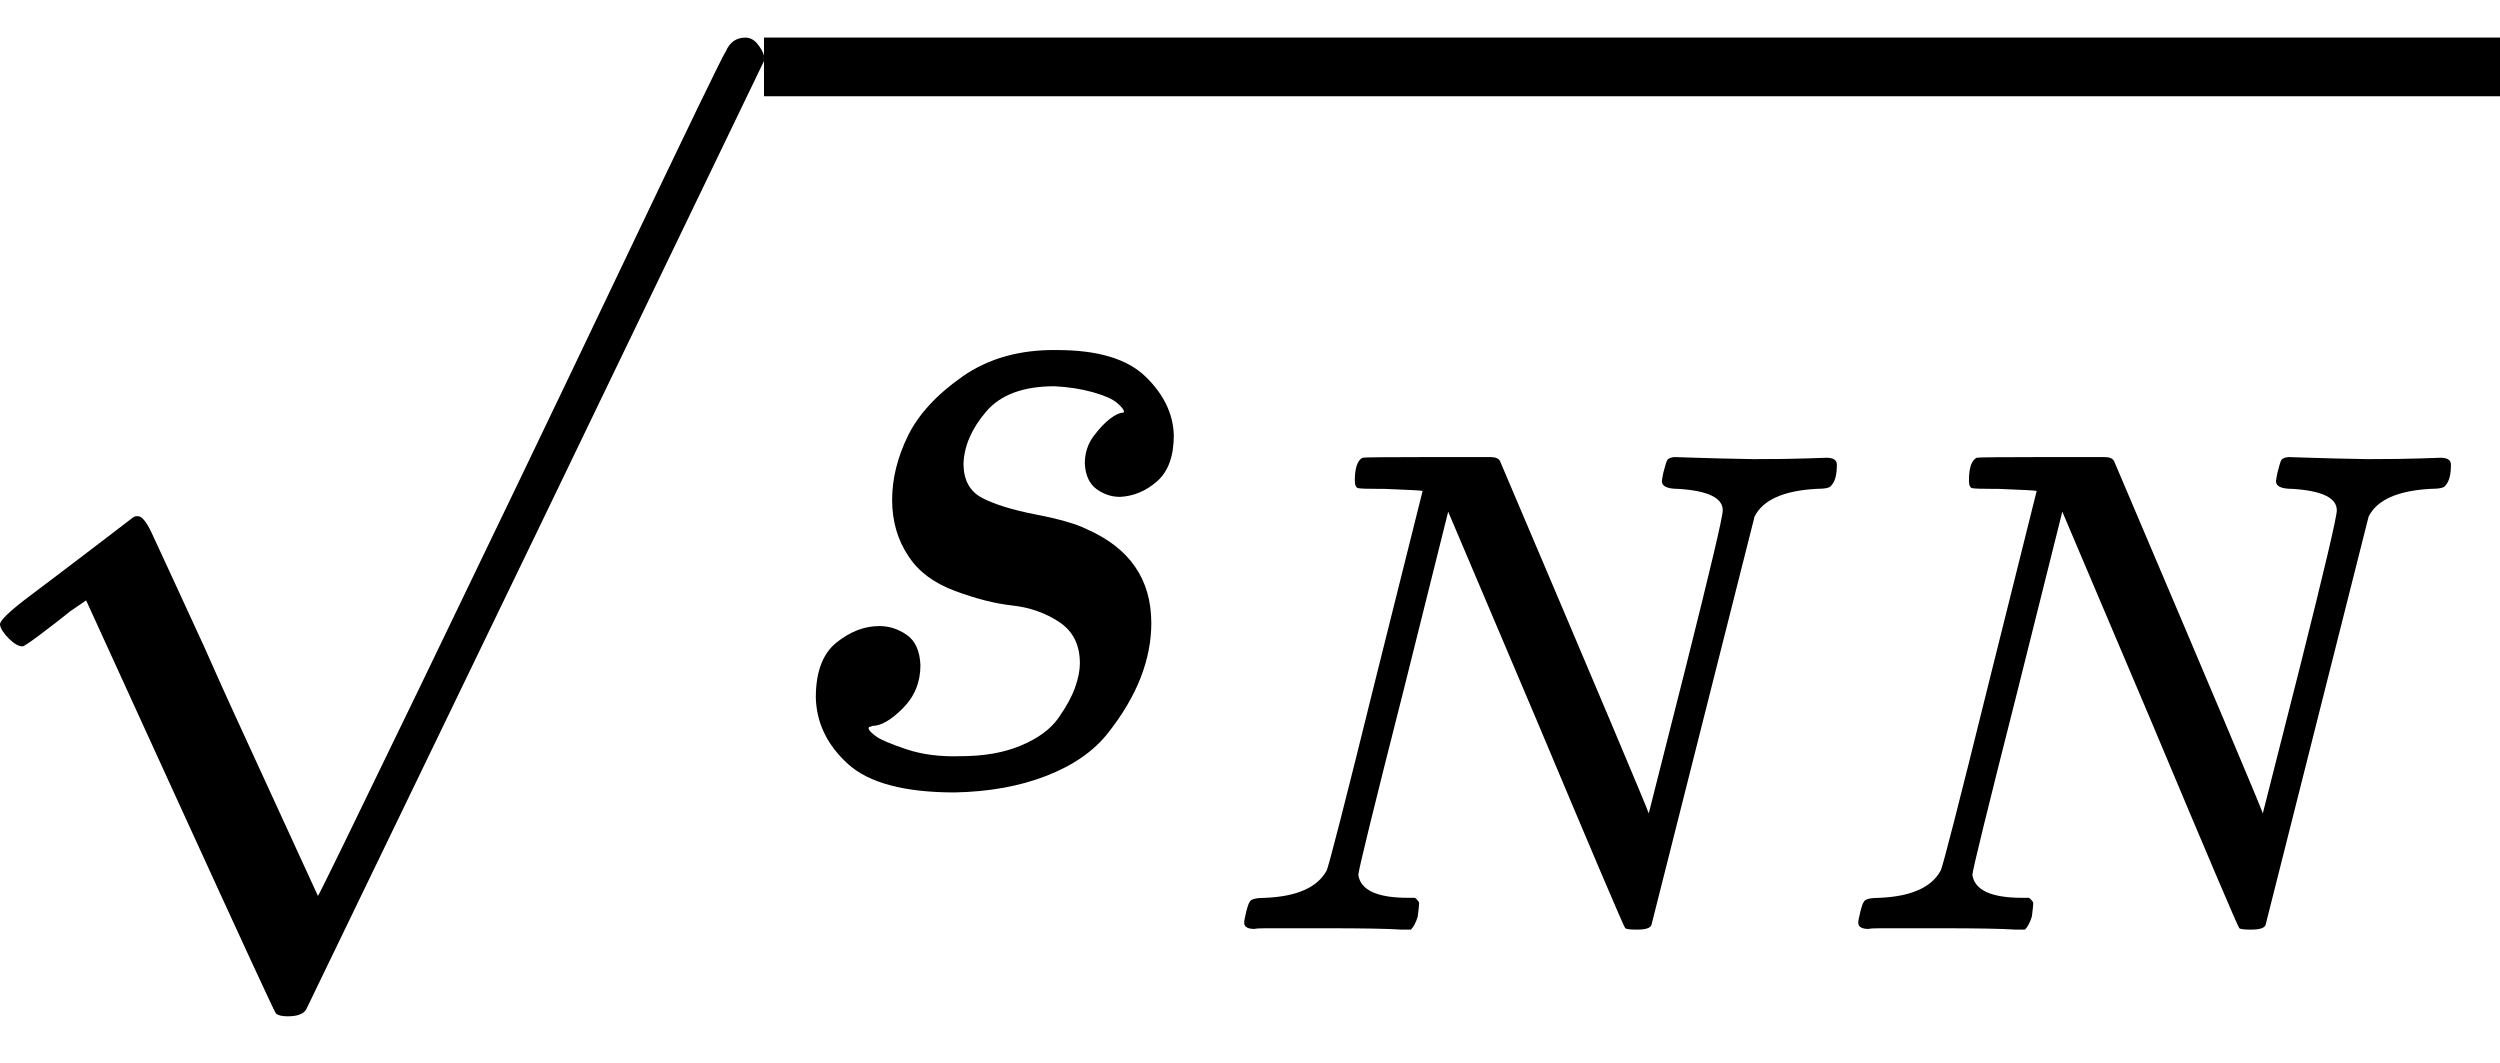
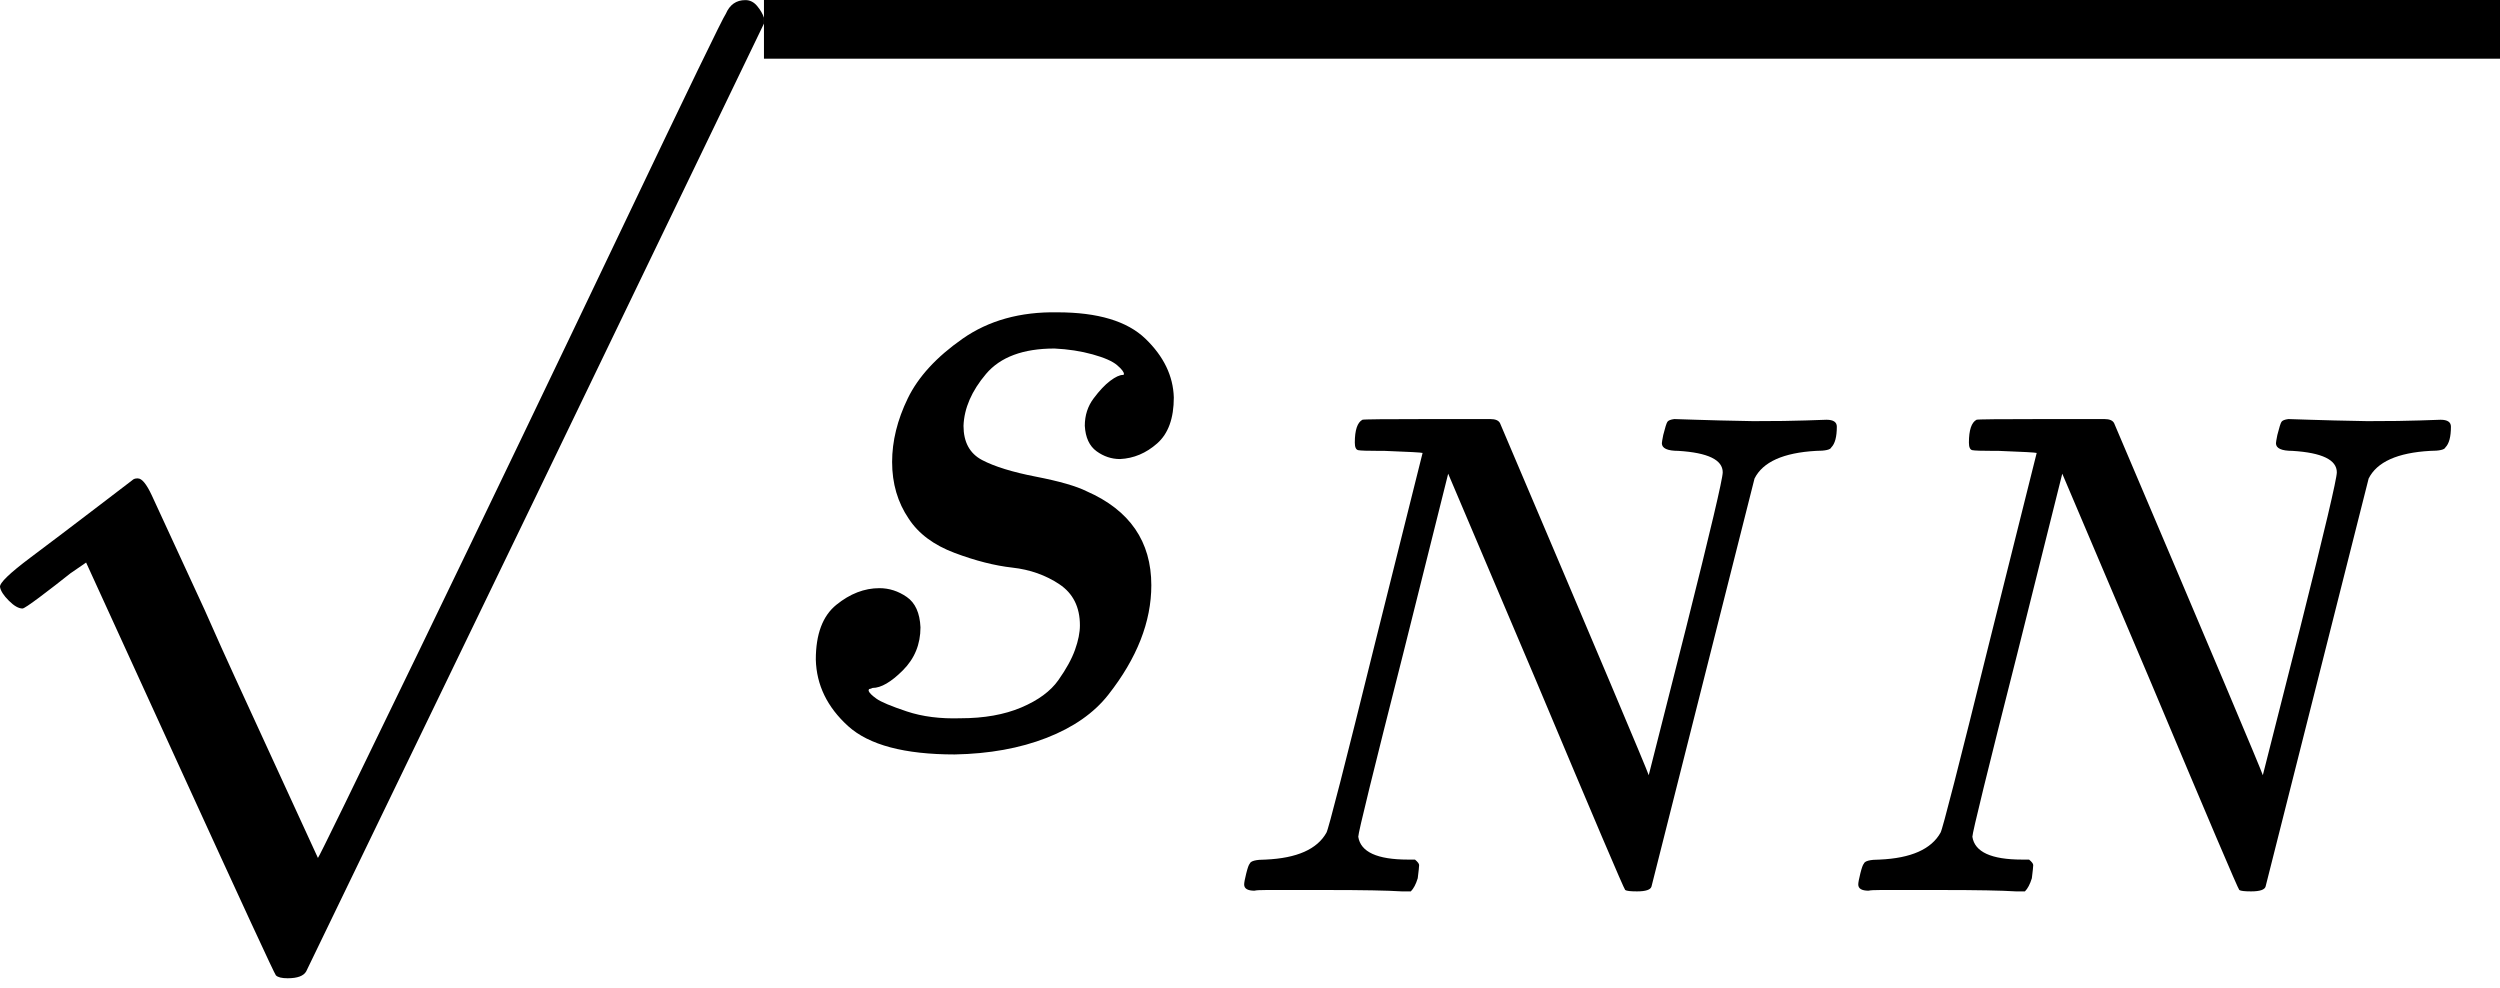
- <svg xmlns="http://www.w3.org/2000/svg" width="40" height="17" viewBox="0 0 40 17" fill="none">
-   <path d="M14.274 7.997C14.274 7.663 14.357 7.324 14.524 6.979C14.691 6.635 14.983 6.316 15.4 6.024C15.818 5.732 16.324 5.591 16.918 5.601C17.565 5.601 18.035 5.742 18.327 6.024C18.619 6.306 18.77 6.619 18.781 6.963C18.781 7.297 18.692 7.543 18.515 7.699C18.337 7.856 18.139 7.939 17.92 7.95C17.784 7.95 17.659 7.908 17.544 7.825C17.43 7.741 17.367 7.605 17.357 7.418C17.357 7.25 17.404 7.104 17.497 6.979C17.591 6.854 17.68 6.76 17.764 6.697C17.847 6.635 17.915 6.603 17.967 6.603C17.977 6.603 17.983 6.598 17.983 6.588C17.983 6.556 17.946 6.509 17.873 6.447C17.8 6.384 17.67 6.327 17.482 6.274C17.294 6.222 17.091 6.191 16.872 6.18C16.371 6.18 16.006 6.316 15.776 6.588C15.546 6.859 15.426 7.136 15.416 7.418C15.416 7.678 15.515 7.861 15.713 7.966C15.912 8.07 16.198 8.159 16.574 8.232C16.95 8.305 17.221 8.383 17.388 8.467C18.076 8.769 18.421 9.27 18.421 9.97C18.421 10.262 18.363 10.554 18.249 10.847C18.134 11.139 17.962 11.431 17.732 11.723C17.503 12.016 17.174 12.245 16.746 12.412C16.319 12.579 15.828 12.668 15.275 12.679C14.472 12.679 13.903 12.527 13.569 12.225C13.235 11.922 13.063 11.567 13.053 11.16C13.053 10.753 13.162 10.46 13.381 10.283C13.601 10.105 13.83 10.017 14.07 10.017C14.226 10.017 14.373 10.064 14.508 10.158C14.644 10.252 14.717 10.414 14.727 10.643C14.727 10.915 14.633 11.144 14.446 11.332C14.258 11.52 14.096 11.614 13.96 11.614C13.94 11.624 13.924 11.63 13.914 11.63C13.903 11.63 13.898 11.64 13.898 11.661C13.908 11.692 13.95 11.734 14.023 11.786C14.096 11.838 14.258 11.906 14.508 11.99C14.759 12.073 15.046 12.11 15.369 12.099C15.745 12.099 16.068 12.042 16.339 11.927C16.611 11.812 16.809 11.666 16.934 11.489C17.059 11.311 17.148 11.149 17.2 11.003C17.252 10.857 17.278 10.727 17.278 10.612C17.278 10.319 17.169 10.1 16.95 9.954C16.731 9.808 16.48 9.719 16.198 9.688C15.917 9.657 15.609 9.578 15.275 9.453C14.941 9.328 14.696 9.145 14.54 8.905C14.362 8.644 14.274 8.341 14.274 7.997Z" fill="black" />
-   <path d="M22.153 7.822C22.131 7.822 22.102 7.822 22.065 7.822C21.88 7.822 21.77 7.818 21.733 7.811C21.696 7.804 21.677 7.763 21.677 7.689C21.677 7.49 21.718 7.368 21.799 7.324C21.814 7.317 22.172 7.313 22.872 7.313C23.44 7.313 23.765 7.313 23.846 7.313C23.927 7.313 23.979 7.335 24.001 7.379C25.558 11.04 26.35 12.918 26.38 13.014L26.977 10.656C27.368 9.099 27.564 8.269 27.564 8.165C27.564 7.966 27.328 7.852 26.856 7.822C26.679 7.822 26.59 7.782 26.59 7.7C26.59 7.686 26.598 7.641 26.612 7.568C26.642 7.449 26.664 7.379 26.679 7.357C26.694 7.335 26.73 7.32 26.789 7.313C26.811 7.313 26.926 7.317 27.132 7.324C27.339 7.331 27.645 7.339 28.051 7.346C28.42 7.346 28.7 7.342 28.892 7.335C29.084 7.328 29.194 7.324 29.224 7.324C29.334 7.324 29.39 7.361 29.39 7.435C29.39 7.597 29.36 7.708 29.301 7.767C29.286 7.804 29.205 7.822 29.058 7.822C28.534 7.852 28.206 7.999 28.073 8.265L26.424 14.796C26.41 14.848 26.332 14.874 26.192 14.874C26.089 14.874 26.026 14.867 26.004 14.852C25.982 14.83 25.506 13.712 24.576 11.498L23.171 8.187L22.452 11.066C21.972 12.955 21.733 13.933 21.733 13.999C21.77 14.243 22.035 14.365 22.529 14.365H22.64C22.684 14.402 22.706 14.431 22.706 14.453C22.706 14.476 22.699 14.546 22.684 14.664C22.655 14.76 22.618 14.83 22.574 14.874H22.43C22.201 14.859 21.803 14.852 21.235 14.852C21.028 14.852 20.84 14.852 20.671 14.852C20.501 14.852 20.364 14.852 20.261 14.852C20.158 14.852 20.095 14.856 20.073 14.863C19.962 14.863 19.907 14.83 19.907 14.763C19.907 14.734 19.918 14.675 19.94 14.586C19.962 14.498 19.981 14.446 19.995 14.431C20.01 14.387 20.095 14.365 20.25 14.365C20.752 14.343 21.076 14.199 21.224 13.933C21.253 13.889 21.515 12.867 22.009 10.867L22.762 7.855C22.747 7.848 22.544 7.837 22.153 7.822Z" fill="black" />
-   <path d="M31.979 7.822C31.956 7.822 31.927 7.822 31.89 7.822C31.706 7.822 31.595 7.818 31.558 7.811C31.521 7.804 31.503 7.763 31.503 7.689C31.503 7.49 31.543 7.368 31.625 7.324C31.639 7.317 31.997 7.313 32.698 7.313C33.266 7.313 33.59 7.313 33.672 7.313C33.753 7.313 33.804 7.335 33.826 7.379C35.383 11.04 36.176 12.918 36.205 13.014L36.803 10.656C37.194 9.099 37.389 8.269 37.389 8.165C37.389 7.966 37.153 7.852 36.681 7.822C36.504 7.822 36.416 7.782 36.416 7.7C36.416 7.686 36.423 7.641 36.438 7.568C36.467 7.449 36.489 7.379 36.504 7.357C36.519 7.335 36.556 7.32 36.615 7.313C36.637 7.313 36.751 7.317 36.958 7.324C37.164 7.331 37.471 7.339 37.876 7.346C38.245 7.346 38.525 7.342 38.717 7.335C38.909 7.328 39.02 7.324 39.049 7.324C39.16 7.324 39.215 7.361 39.215 7.435C39.215 7.597 39.185 7.708 39.127 7.767C39.112 7.804 39.031 7.822 38.883 7.822C38.359 7.852 38.031 7.999 37.898 8.265L36.25 14.796C36.235 14.848 36.157 14.874 36.017 14.874C35.914 14.874 35.851 14.867 35.829 14.852C35.807 14.83 35.331 13.712 34.402 11.498L32.997 8.187L32.277 11.066C31.798 12.955 31.558 13.933 31.558 13.999C31.595 14.243 31.861 14.365 32.355 14.365H32.465C32.51 14.402 32.532 14.431 32.532 14.453C32.532 14.476 32.525 14.546 32.51 14.664C32.48 14.76 32.443 14.83 32.399 14.874H32.255C32.026 14.859 31.628 14.852 31.06 14.852C30.854 14.852 30.666 14.852 30.496 14.852C30.326 14.852 30.19 14.852 30.087 14.852C29.983 14.852 29.921 14.856 29.898 14.863C29.788 14.863 29.732 14.83 29.732 14.763C29.732 14.734 29.744 14.675 29.766 14.586C29.788 14.498 29.806 14.446 29.821 14.431C29.836 14.387 29.921 14.365 30.075 14.365C30.577 14.343 30.902 14.199 31.049 13.933C31.079 13.889 31.34 12.867 31.835 10.867L32.587 7.855C32.572 7.848 32.37 7.837 31.979 7.822Z" fill="black" />
-   <path d="M0.36 10.342C0.298 10.342 0.225 10.3 0.141 10.217C0.058 10.133 0.011 10.06 0 9.997C-0.01 9.935 0.152 9.778 0.486 9.528C0.82 9.277 1.164 9.016 1.519 8.745C1.873 8.473 2.072 8.322 2.113 8.291C2.134 8.27 2.16 8.259 2.192 8.259H2.207C2.27 8.259 2.343 8.348 2.426 8.525C2.51 8.703 2.791 9.314 3.271 10.357C3.47 10.806 3.631 11.167 3.757 11.438L5.087 14.335C5.097 14.335 5.64 13.223 6.715 10.999C7.789 8.776 8.864 6.537 9.939 4.282C11.013 2.027 11.571 0.874 11.613 0.822C11.676 0.675 11.78 0.602 11.926 0.602C11.999 0.602 12.062 0.634 12.114 0.696C12.166 0.759 12.203 0.822 12.223 0.884V0.978L8.577 8.541L4.899 16.151C4.857 16.224 4.758 16.261 4.602 16.261C4.508 16.261 4.445 16.245 4.414 16.214C4.393 16.193 3.882 15.086 2.88 12.894L1.378 9.606L1.127 9.778C0.971 9.903 0.809 10.029 0.642 10.154C0.475 10.279 0.381 10.342 0.36 10.342Z" fill="black" />
-   <path d="M40 1.54H12.224V0.601H40V1.54Z" fill="black" />
+ <svg xmlns="http://www.w3.org/2000/svg" width="200" height="79" viewBox="0 0 200 79" fill="none">
+   <path d="M71.369 36.959C71.369 35.29 71.786 33.594 72.621 31.873C73.455 30.151 74.916 28.56 77.003 27.099C79.09 25.638 81.62 24.934 84.593 24.986C87.828 24.986 90.175 25.691 91.636 27.099C93.097 28.508 93.853 30.073 93.905 31.794C93.905 33.464 93.462 34.69 92.575 35.472C91.688 36.255 90.697 36.672 89.601 36.724C88.923 36.724 88.297 36.516 87.723 36.098C87.15 35.681 86.837 35.003 86.784 34.064C86.784 33.229 87.019 32.499 87.489 31.873C87.958 31.247 88.401 30.777 88.819 30.464C89.236 30.151 89.575 29.994 89.836 29.994C89.888 29.994 89.914 29.968 89.914 29.916C89.914 29.76 89.732 29.525 89.367 29.212C89.001 28.899 88.349 28.612 87.41 28.351C86.471 28.09 85.454 27.934 84.359 27.882C81.854 27.882 80.028 28.56 78.881 29.916C77.733 31.273 77.133 32.655 77.081 34.064C77.081 35.368 77.577 36.281 78.568 36.803C79.559 37.324 80.994 37.768 82.872 38.133C84.75 38.498 86.106 38.889 86.941 39.306C90.384 40.819 92.106 43.324 92.106 46.819C92.106 48.279 91.819 49.74 91.245 51.201C90.671 52.662 89.81 54.122 88.662 55.583C87.515 57.044 85.871 58.191 83.733 59.026C81.594 59.861 79.142 60.304 76.377 60.356C72.36 60.356 69.517 59.6 67.847 58.087C66.178 56.574 65.317 54.8 65.265 52.766C65.265 50.731 65.813 49.271 66.908 48.384C68.004 47.497 69.151 47.053 70.351 47.053C71.134 47.053 71.864 47.288 72.542 47.758C73.221 48.227 73.586 49.036 73.638 50.184C73.638 51.54 73.168 52.688 72.229 53.627C71.29 54.566 70.482 55.035 69.803 55.035C69.699 55.087 69.621 55.114 69.569 55.114C69.517 55.114 69.49 55.166 69.49 55.27C69.543 55.426 69.751 55.635 70.117 55.896C70.482 56.157 71.29 56.496 72.542 56.913C73.794 57.331 75.229 57.513 76.846 57.461C78.724 57.461 80.341 57.174 81.698 56.6C83.054 56.026 84.046 55.296 84.671 54.409C85.297 53.522 85.741 52.714 86.002 51.983C86.263 51.253 86.393 50.601 86.393 50.027C86.393 48.566 85.845 47.471 84.75 46.74C83.654 46.01 82.402 45.567 80.994 45.41C79.585 45.254 78.046 44.862 76.377 44.236C74.707 43.61 73.481 42.697 72.699 41.498C71.812 40.193 71.369 38.681 71.369 36.959Z" fill="black" />
+   <path d="M110.764 36.07C110.653 36.07 110.506 36.07 110.321 36.07C109.399 36.07 108.846 36.051 108.661 36.014C108.477 35.978 108.385 35.775 108.385 35.406C108.385 34.41 108.588 33.801 108.993 33.58C109.067 33.543 110.856 33.525 114.36 33.525C117.2 33.525 118.823 33.525 119.228 33.525C119.634 33.525 119.892 33.636 120.003 33.857C127.785 52.151 131.75 61.538 131.898 62.017L134.885 50.233C136.84 42.451 137.818 38.301 137.818 37.785C137.818 36.789 136.637 36.217 134.277 36.07C133.392 36.07 132.949 35.867 132.949 35.461C132.949 35.388 132.986 35.166 133.06 34.797C133.207 34.207 133.318 33.857 133.392 33.746C133.465 33.636 133.65 33.562 133.945 33.525C134.055 33.525 134.627 33.543 135.66 33.58C136.693 33.617 138.223 33.654 140.252 33.691C142.096 33.691 143.497 33.672 144.456 33.636C145.415 33.599 145.969 33.58 146.116 33.58C146.669 33.58 146.946 33.765 146.946 34.133C146.946 34.945 146.799 35.498 146.503 35.793C146.43 35.978 146.024 36.07 145.286 36.07C142.668 36.217 141.026 36.955 140.362 38.283L132.119 70.924C132.045 71.182 131.658 71.311 130.957 71.311C130.441 71.311 130.127 71.275 130.017 71.201C129.906 71.09 127.527 65.502 122.88 54.438L115.854 37.895L112.258 52.28C109.86 61.722 108.661 66.609 108.661 66.941C108.846 68.158 110.174 68.767 112.645 68.767H113.198C113.419 68.951 113.53 69.099 113.53 69.209C113.53 69.32 113.493 69.67 113.419 70.26C113.272 70.74 113.087 71.09 112.866 71.311H112.147C111.004 71.238 109.012 71.201 106.172 71.201C105.139 71.201 104.199 71.201 103.35 71.201C102.502 71.201 101.82 71.201 101.303 71.201C100.787 71.201 100.473 71.219 100.363 71.256C99.81 71.256 99.533 71.09 99.533 70.758C99.533 70.611 99.588 70.316 99.699 69.873C99.81 69.43 99.902 69.172 99.976 69.099C100.049 68.877 100.473 68.767 101.248 68.767C103.756 68.656 105.379 67.937 106.117 66.609C106.264 66.388 107.573 61.279 110.045 51.284L113.807 36.236C113.733 36.199 112.719 36.144 110.764 36.07Z" fill="black" />
+   <path d="M159.892 36.07C159.781 36.07 159.634 36.07 159.449 36.07C158.527 36.07 157.974 36.051 157.79 36.014C157.605 35.978 157.513 35.775 157.513 35.406C157.513 34.41 157.716 33.801 158.122 33.58C158.195 33.543 159.984 33.525 163.488 33.525C166.328 33.525 167.951 33.525 168.357 33.525C168.762 33.525 169.021 33.636 169.131 33.857C176.914 52.151 180.878 61.538 181.026 62.017L184.013 50.233C185.968 42.451 186.946 38.301 186.946 37.785C186.946 36.789 185.765 36.217 183.405 36.07C182.52 36.07 182.077 35.867 182.077 35.461C182.077 35.388 182.114 35.166 182.188 34.797C182.335 34.207 182.446 33.857 182.52 33.746C182.593 33.636 182.778 33.562 183.073 33.525C183.184 33.525 183.755 33.543 184.788 33.58C185.821 33.617 187.351 33.654 189.38 33.691C191.224 33.691 192.626 33.672 193.585 33.636C194.544 33.599 195.097 33.58 195.244 33.58C195.798 33.58 196.074 33.765 196.074 34.133C196.074 34.945 195.927 35.498 195.632 35.793C195.558 35.978 195.152 36.07 194.414 36.07C191.796 36.217 190.154 36.955 189.491 38.283L181.247 70.924C181.173 71.182 180.786 71.311 180.085 71.311C179.569 71.311 179.256 71.275 179.145 71.201C179.034 71.09 176.655 65.502 172.008 54.438L164.982 37.895L161.386 52.28C158.988 61.722 157.79 66.609 157.79 66.941C157.974 68.158 159.302 68.767 161.773 68.767H162.326C162.548 68.951 162.658 69.099 162.658 69.209C162.658 69.32 162.621 69.67 162.548 70.26C162.4 70.74 162.216 71.09 161.994 71.311H161.275C160.132 71.238 158.14 71.201 155.3 71.201C154.267 71.201 153.327 71.201 152.479 71.201C151.63 71.201 150.948 71.201 150.432 71.201C149.915 71.201 149.602 71.219 149.491 71.256C148.938 71.256 148.661 71.09 148.661 70.758C148.661 70.611 148.716 70.316 148.827 69.873C148.938 69.43 149.03 69.172 149.104 69.099C149.177 68.877 149.602 68.767 150.376 68.767C152.884 68.656 154.507 67.937 155.245 66.609C155.392 66.388 156.702 61.279 159.173 51.284L162.935 36.236C162.861 36.199 161.847 36.144 159.892 36.07Z" fill="black" />
+   <path d="M1.802 48.681C1.489 48.681 1.124 48.473 0.707 48.055C0.289 47.638 0.055 47.273 0.002 46.96C-0.05 46.647 0.759 45.864 2.428 44.612C4.098 43.36 5.819 42.056 7.593 40.7C9.367 39.343 10.358 38.587 10.566 38.43C10.671 38.326 10.801 38.274 10.958 38.274H11.036C11.349 38.274 11.714 38.717 12.132 39.604C12.549 40.491 13.957 43.543 16.357 48.76C17.348 51.003 18.157 52.803 18.783 54.159L25.434 68.636C25.487 68.636 28.199 63.08 33.573 51.968C38.946 40.856 44.319 29.666 49.693 18.398C55.066 7.129 57.857 1.365 58.066 1.104C58.379 0.373 58.9 0.008 59.631 0.008C59.996 0.008 60.309 0.165 60.57 0.478C60.831 0.791 61.013 1.104 61.117 1.417V1.886L42.885 39.682L24.495 77.713C24.287 78.078 23.791 78.261 23.009 78.261C22.539 78.261 22.226 78.183 22.07 78.026C21.965 77.922 19.409 72.392 14.401 61.437L6.889 45.003L5.637 45.864C4.854 46.49 4.045 47.116 3.211 47.742C2.376 48.368 1.907 48.681 1.802 48.681Z" fill="black" />
+   <path d="M200 4.695H61.117V0H200V4.695Z" fill="black" />
</svg>
